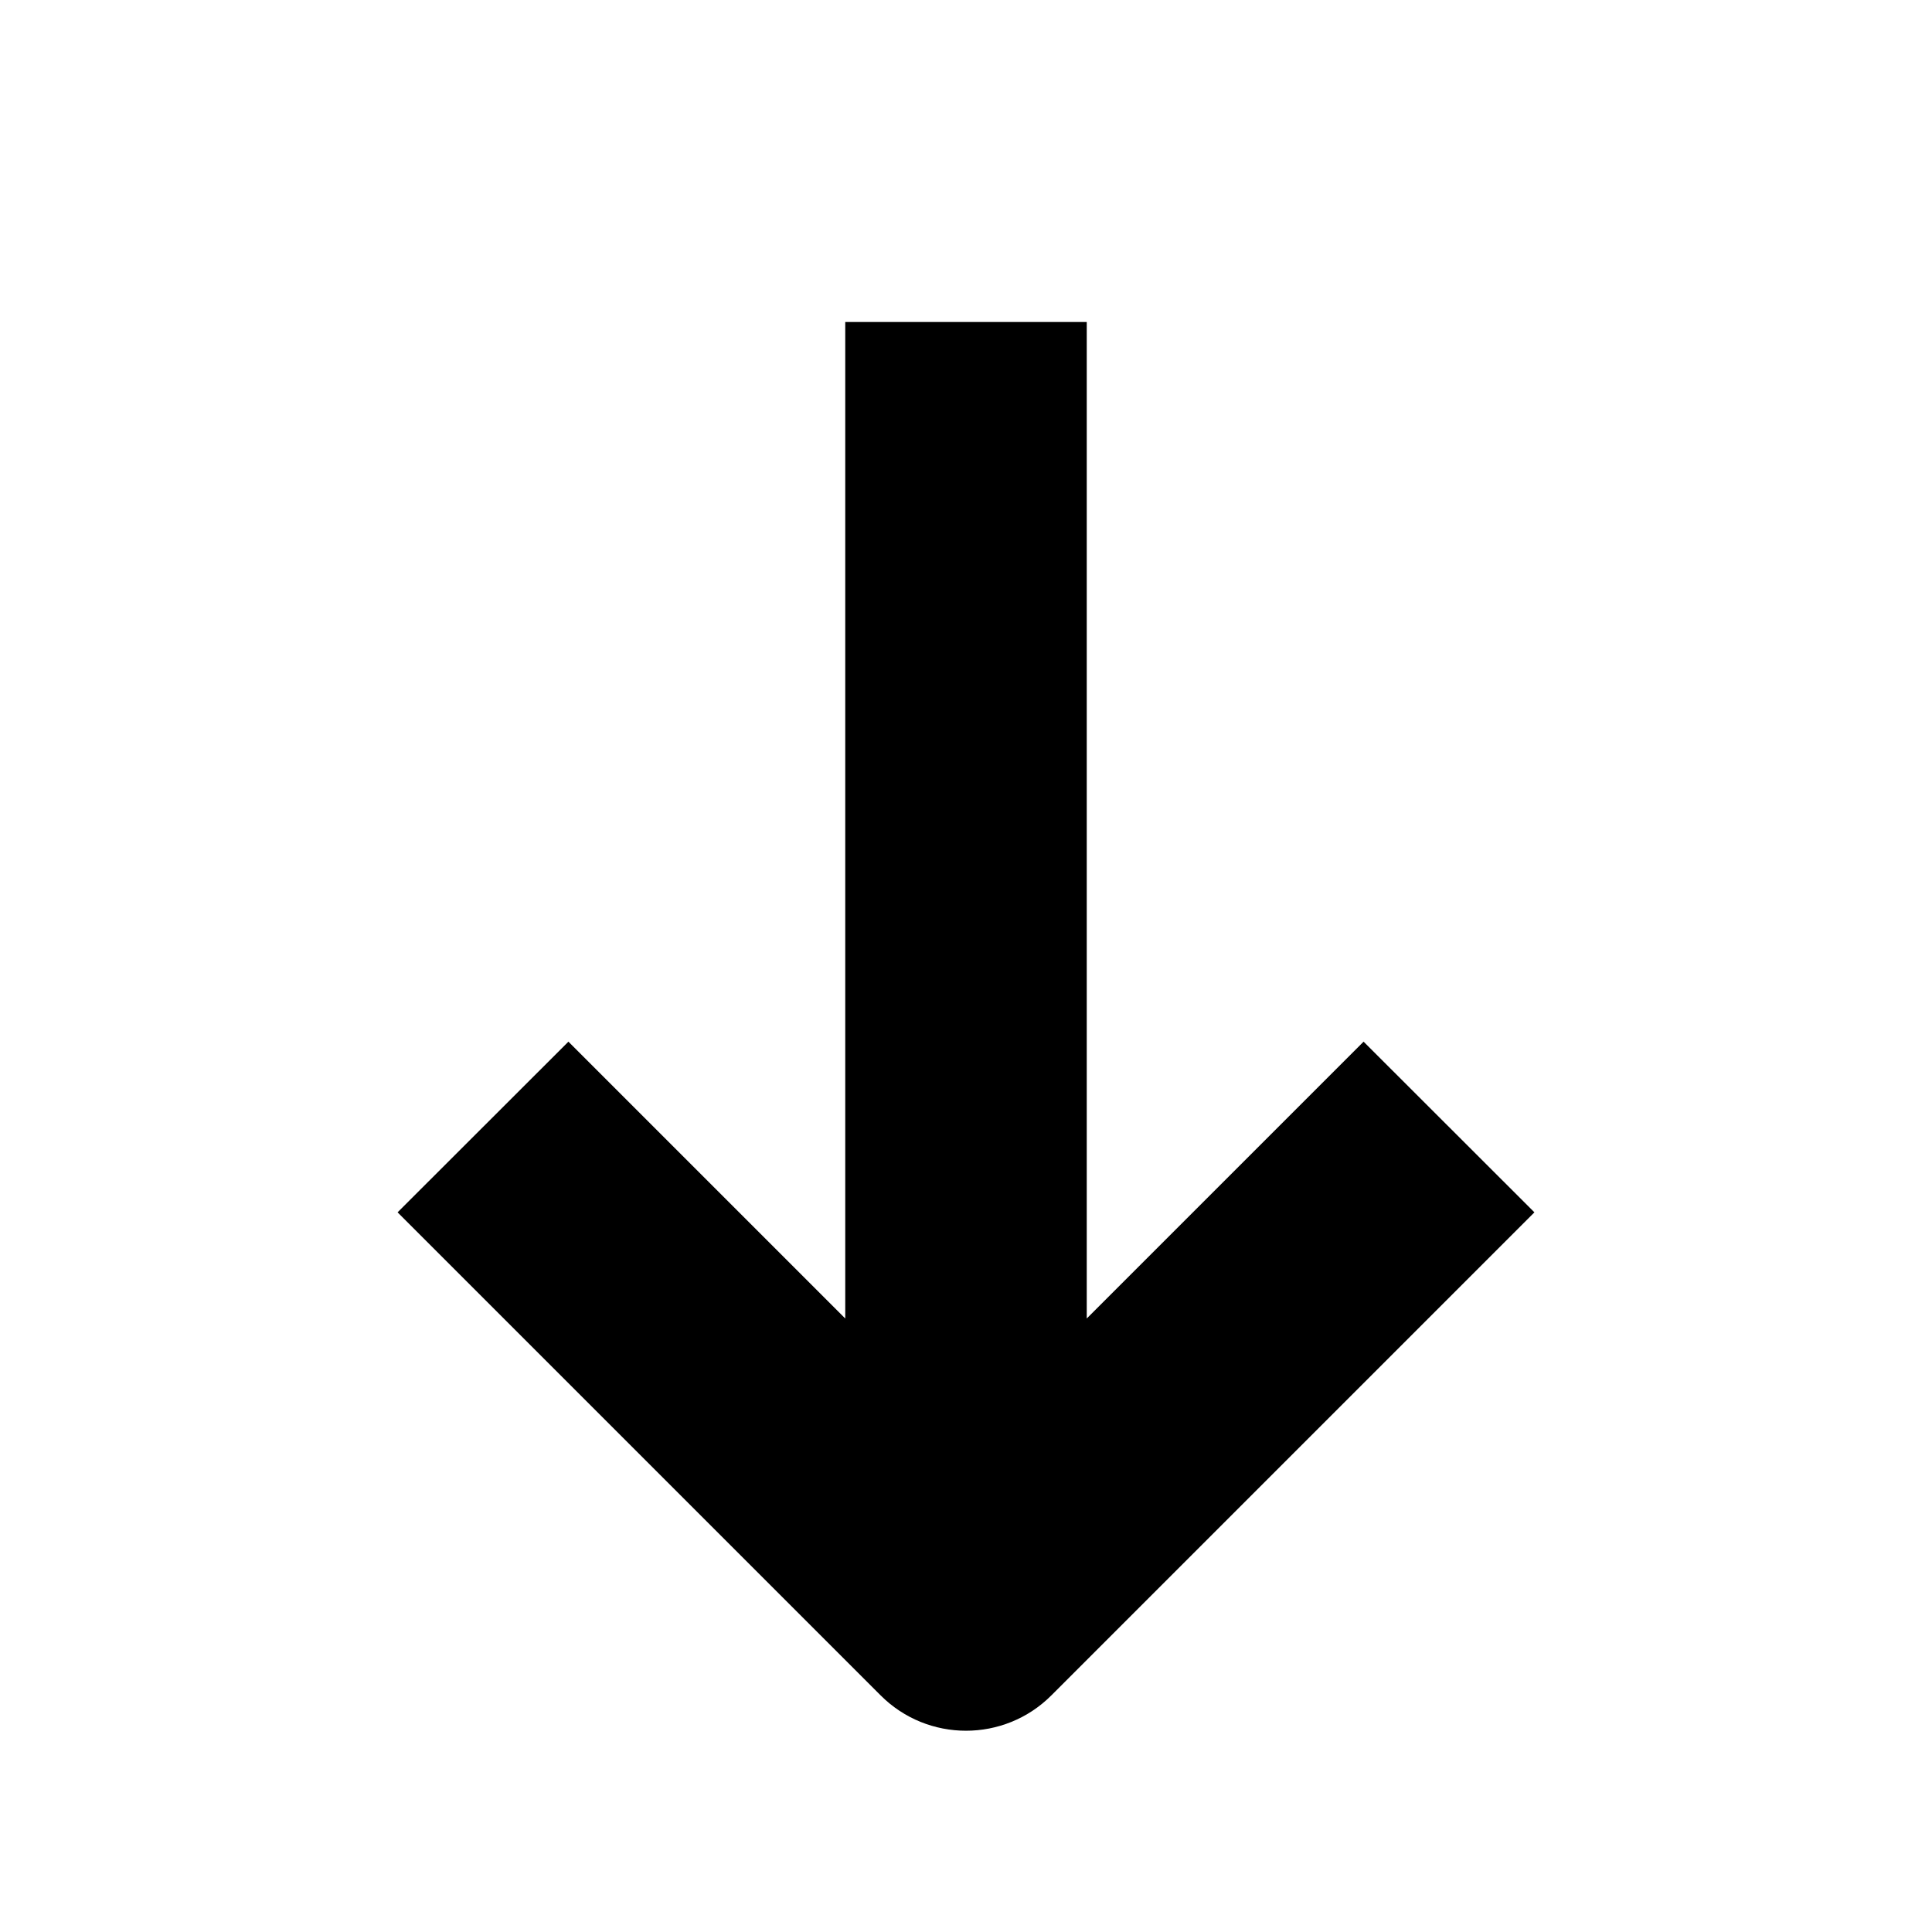
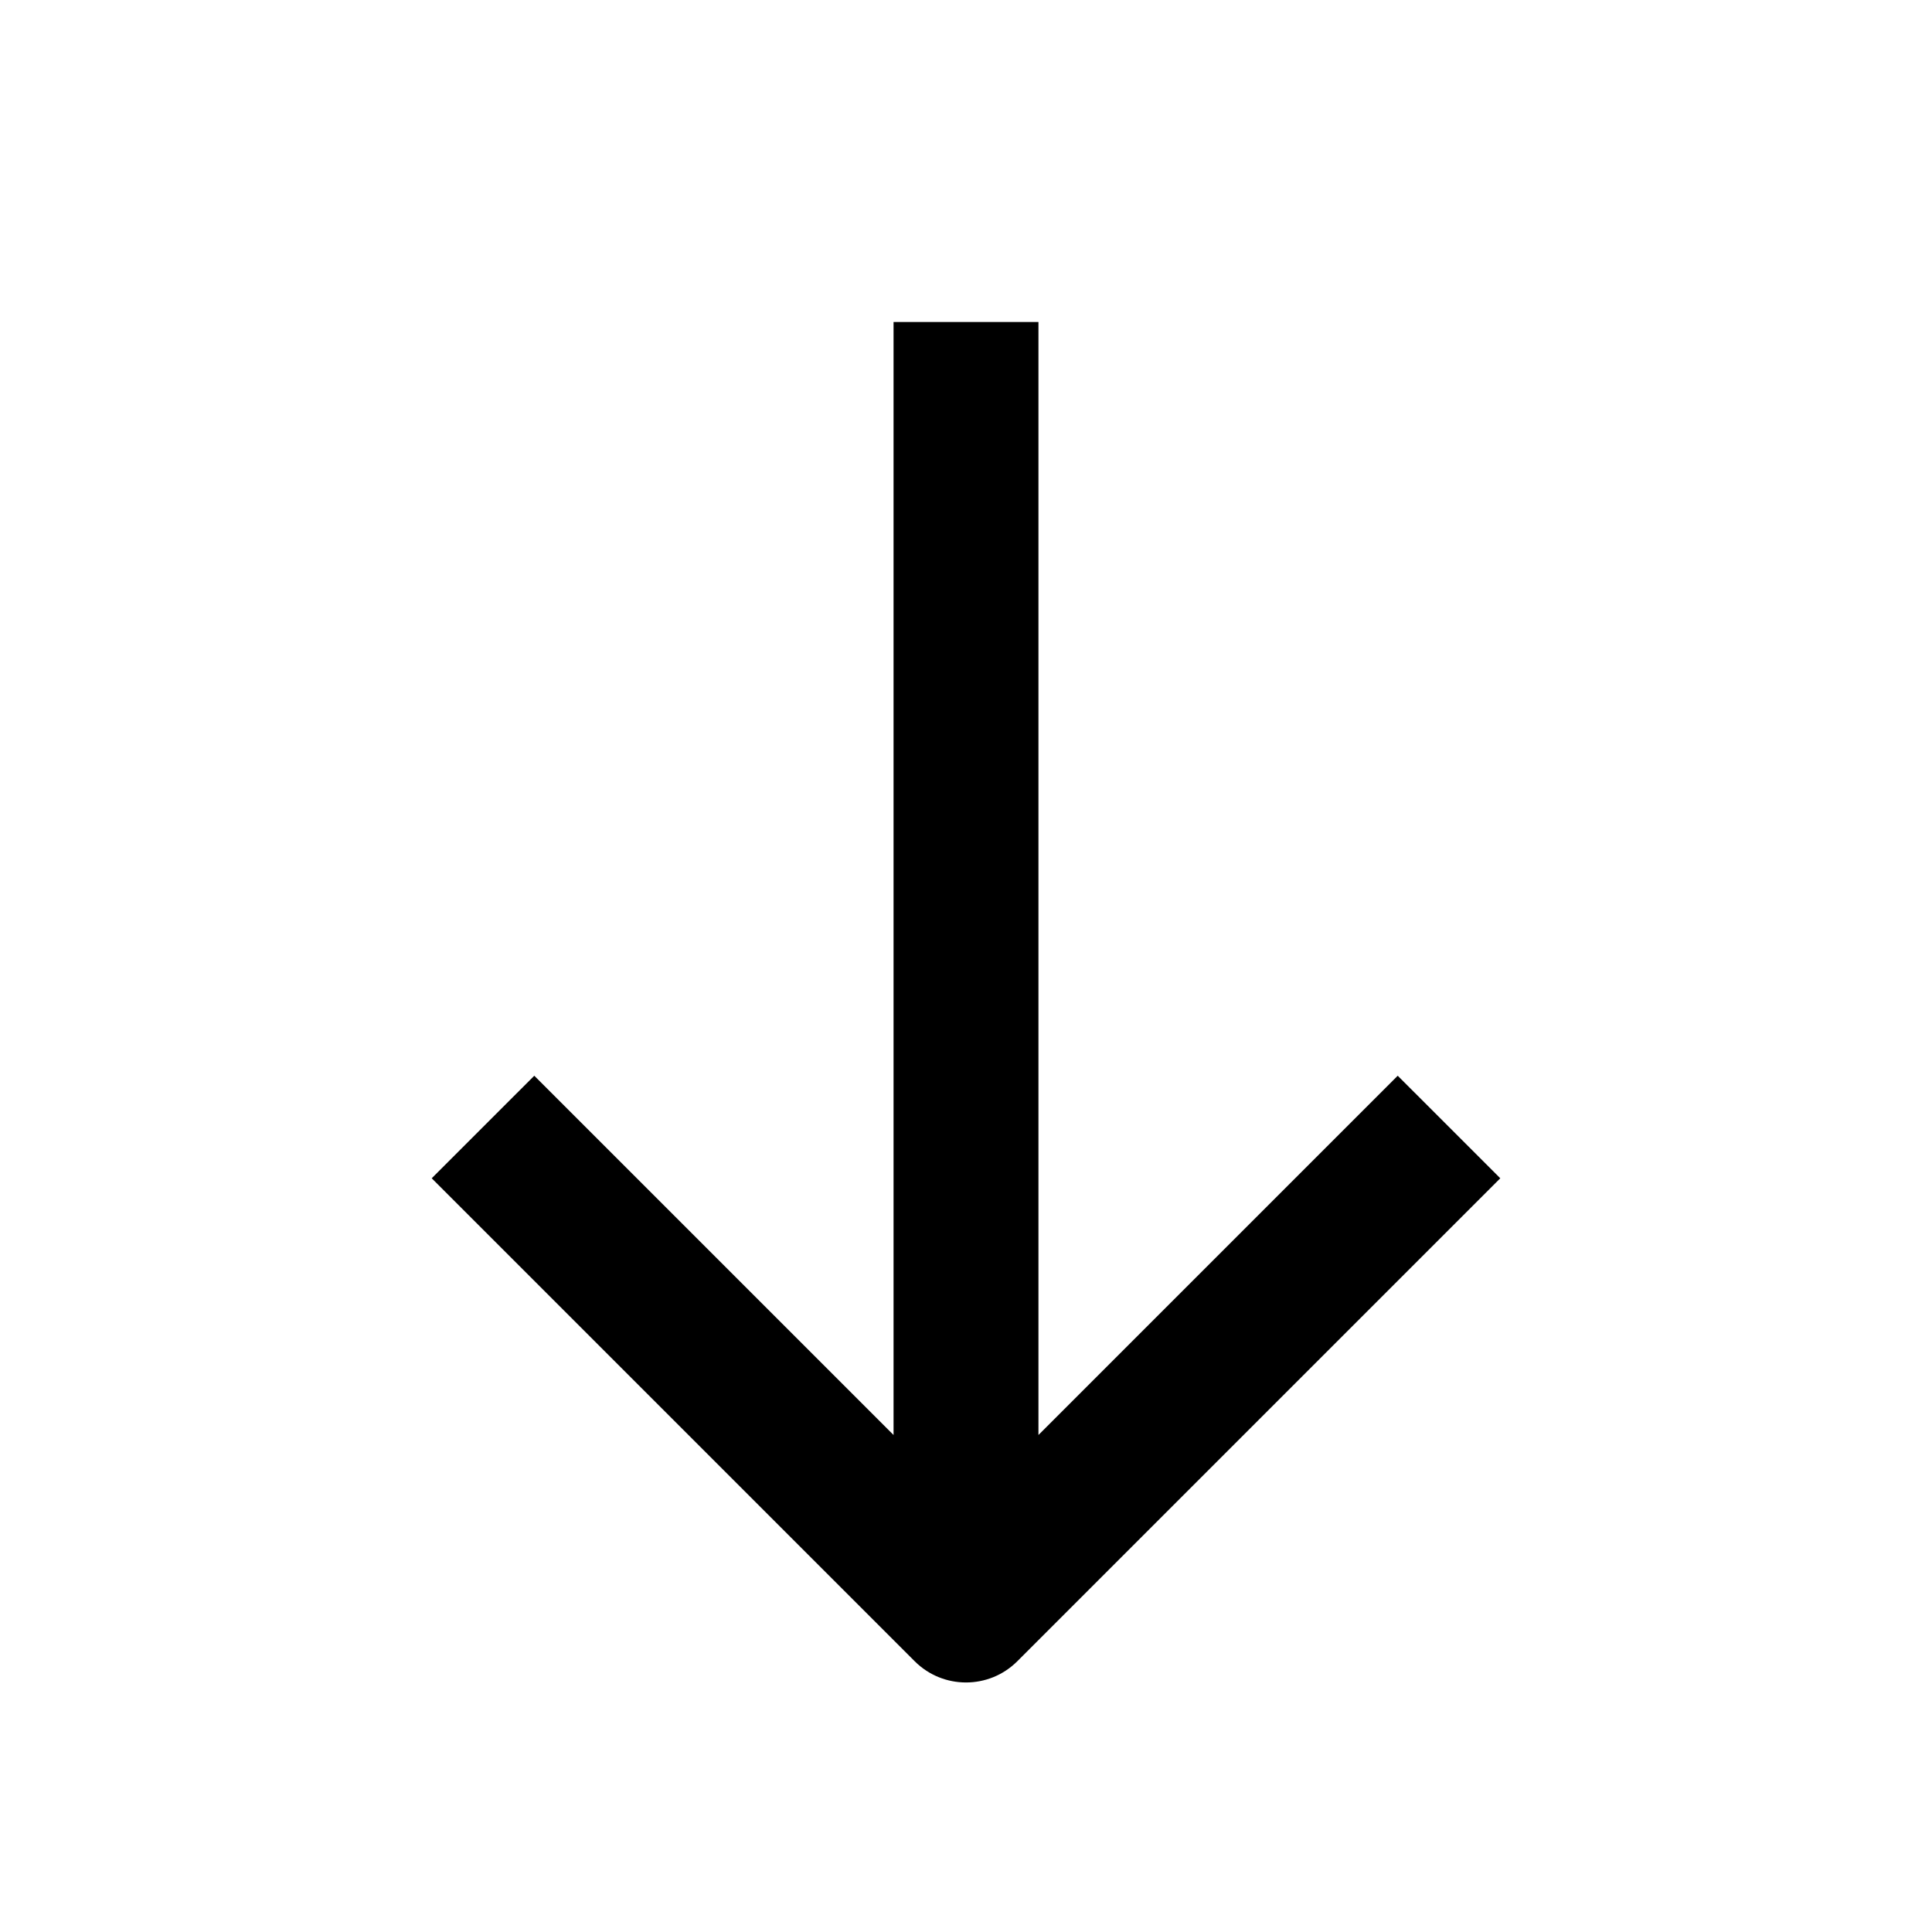
<svg xmlns="http://www.w3.org/2000/svg" width="24" height="24" viewBox="0 0 24 24" fill="none">
-   <path d="M13.5 4V16.379L16.939 12.94L19.061 15.06L13.06 21.061C12.475 21.646 11.525 21.646 10.94 21.061L4.939 15.06L7.061 12.94L10.5 16.379V4H13.5Z" fill="black" />
+   <path d="M12.9 4V17.826L17.363 13.363L18.637 14.637L12.637 20.637C12.285 20.988 11.715 20.988 11.363 20.637L5.363 14.637L6.637 13.363L11.1 17.826V4H12.9Z" fill="black" />
</svg>
